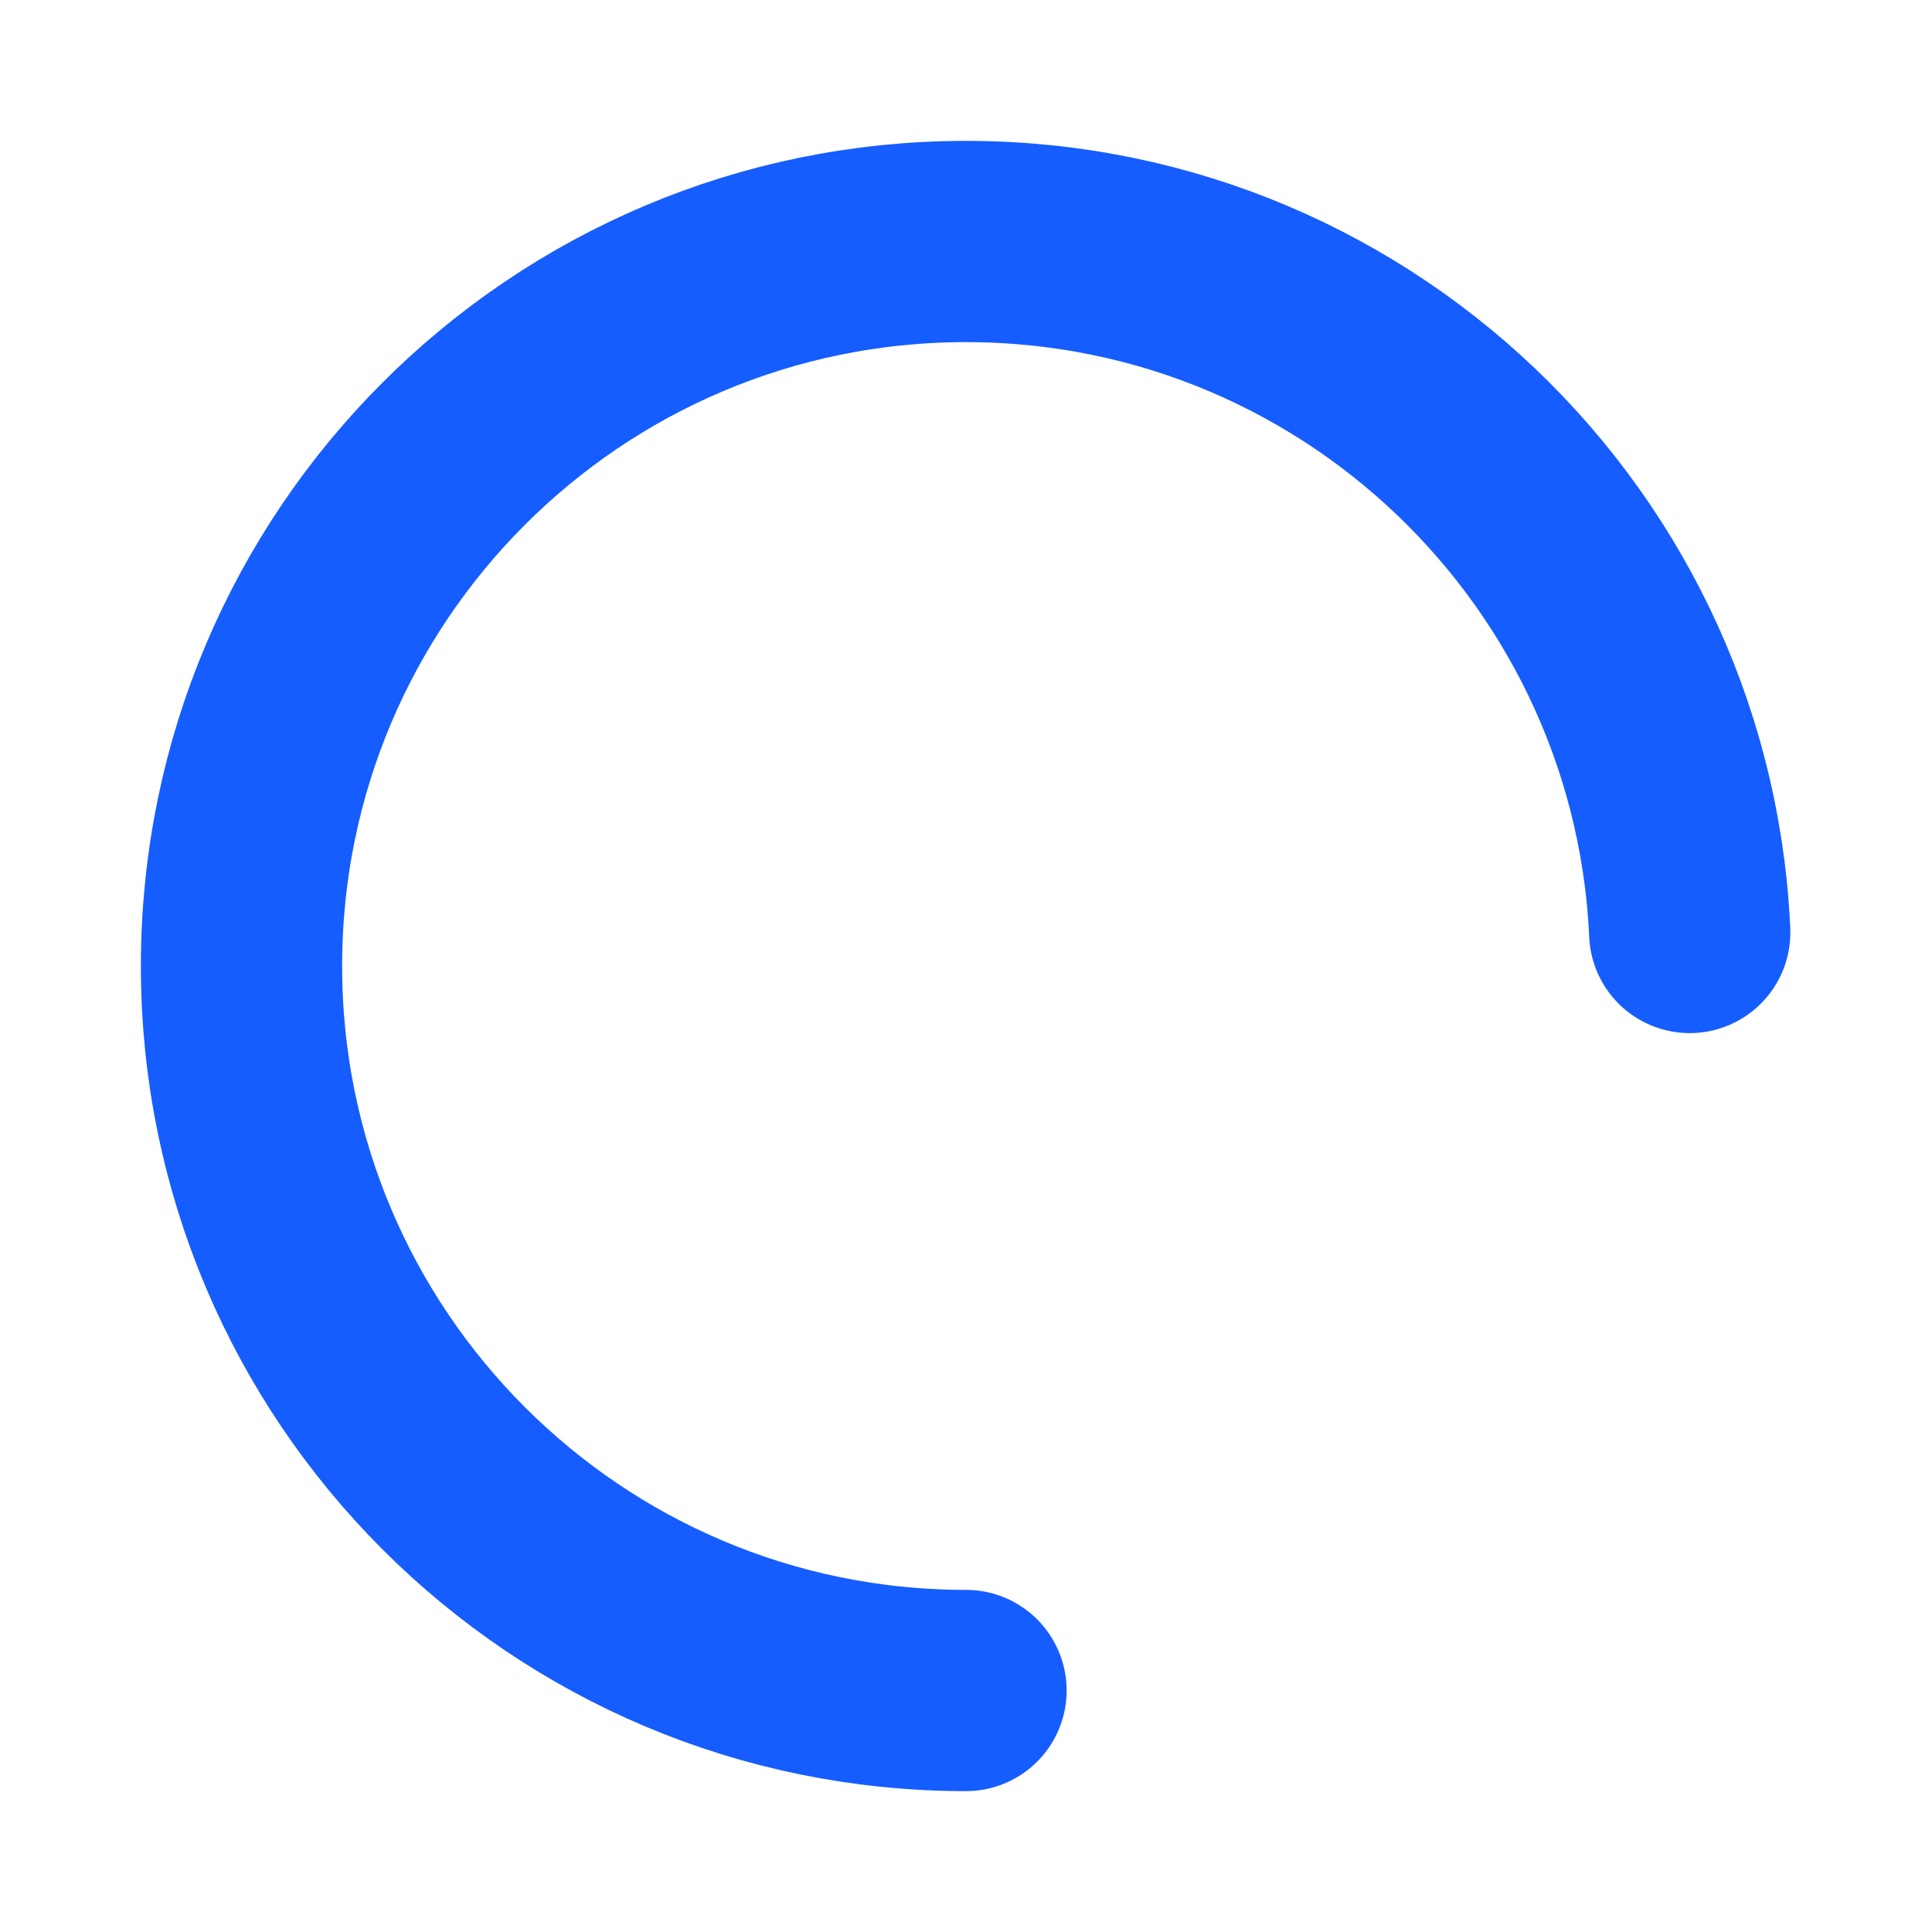
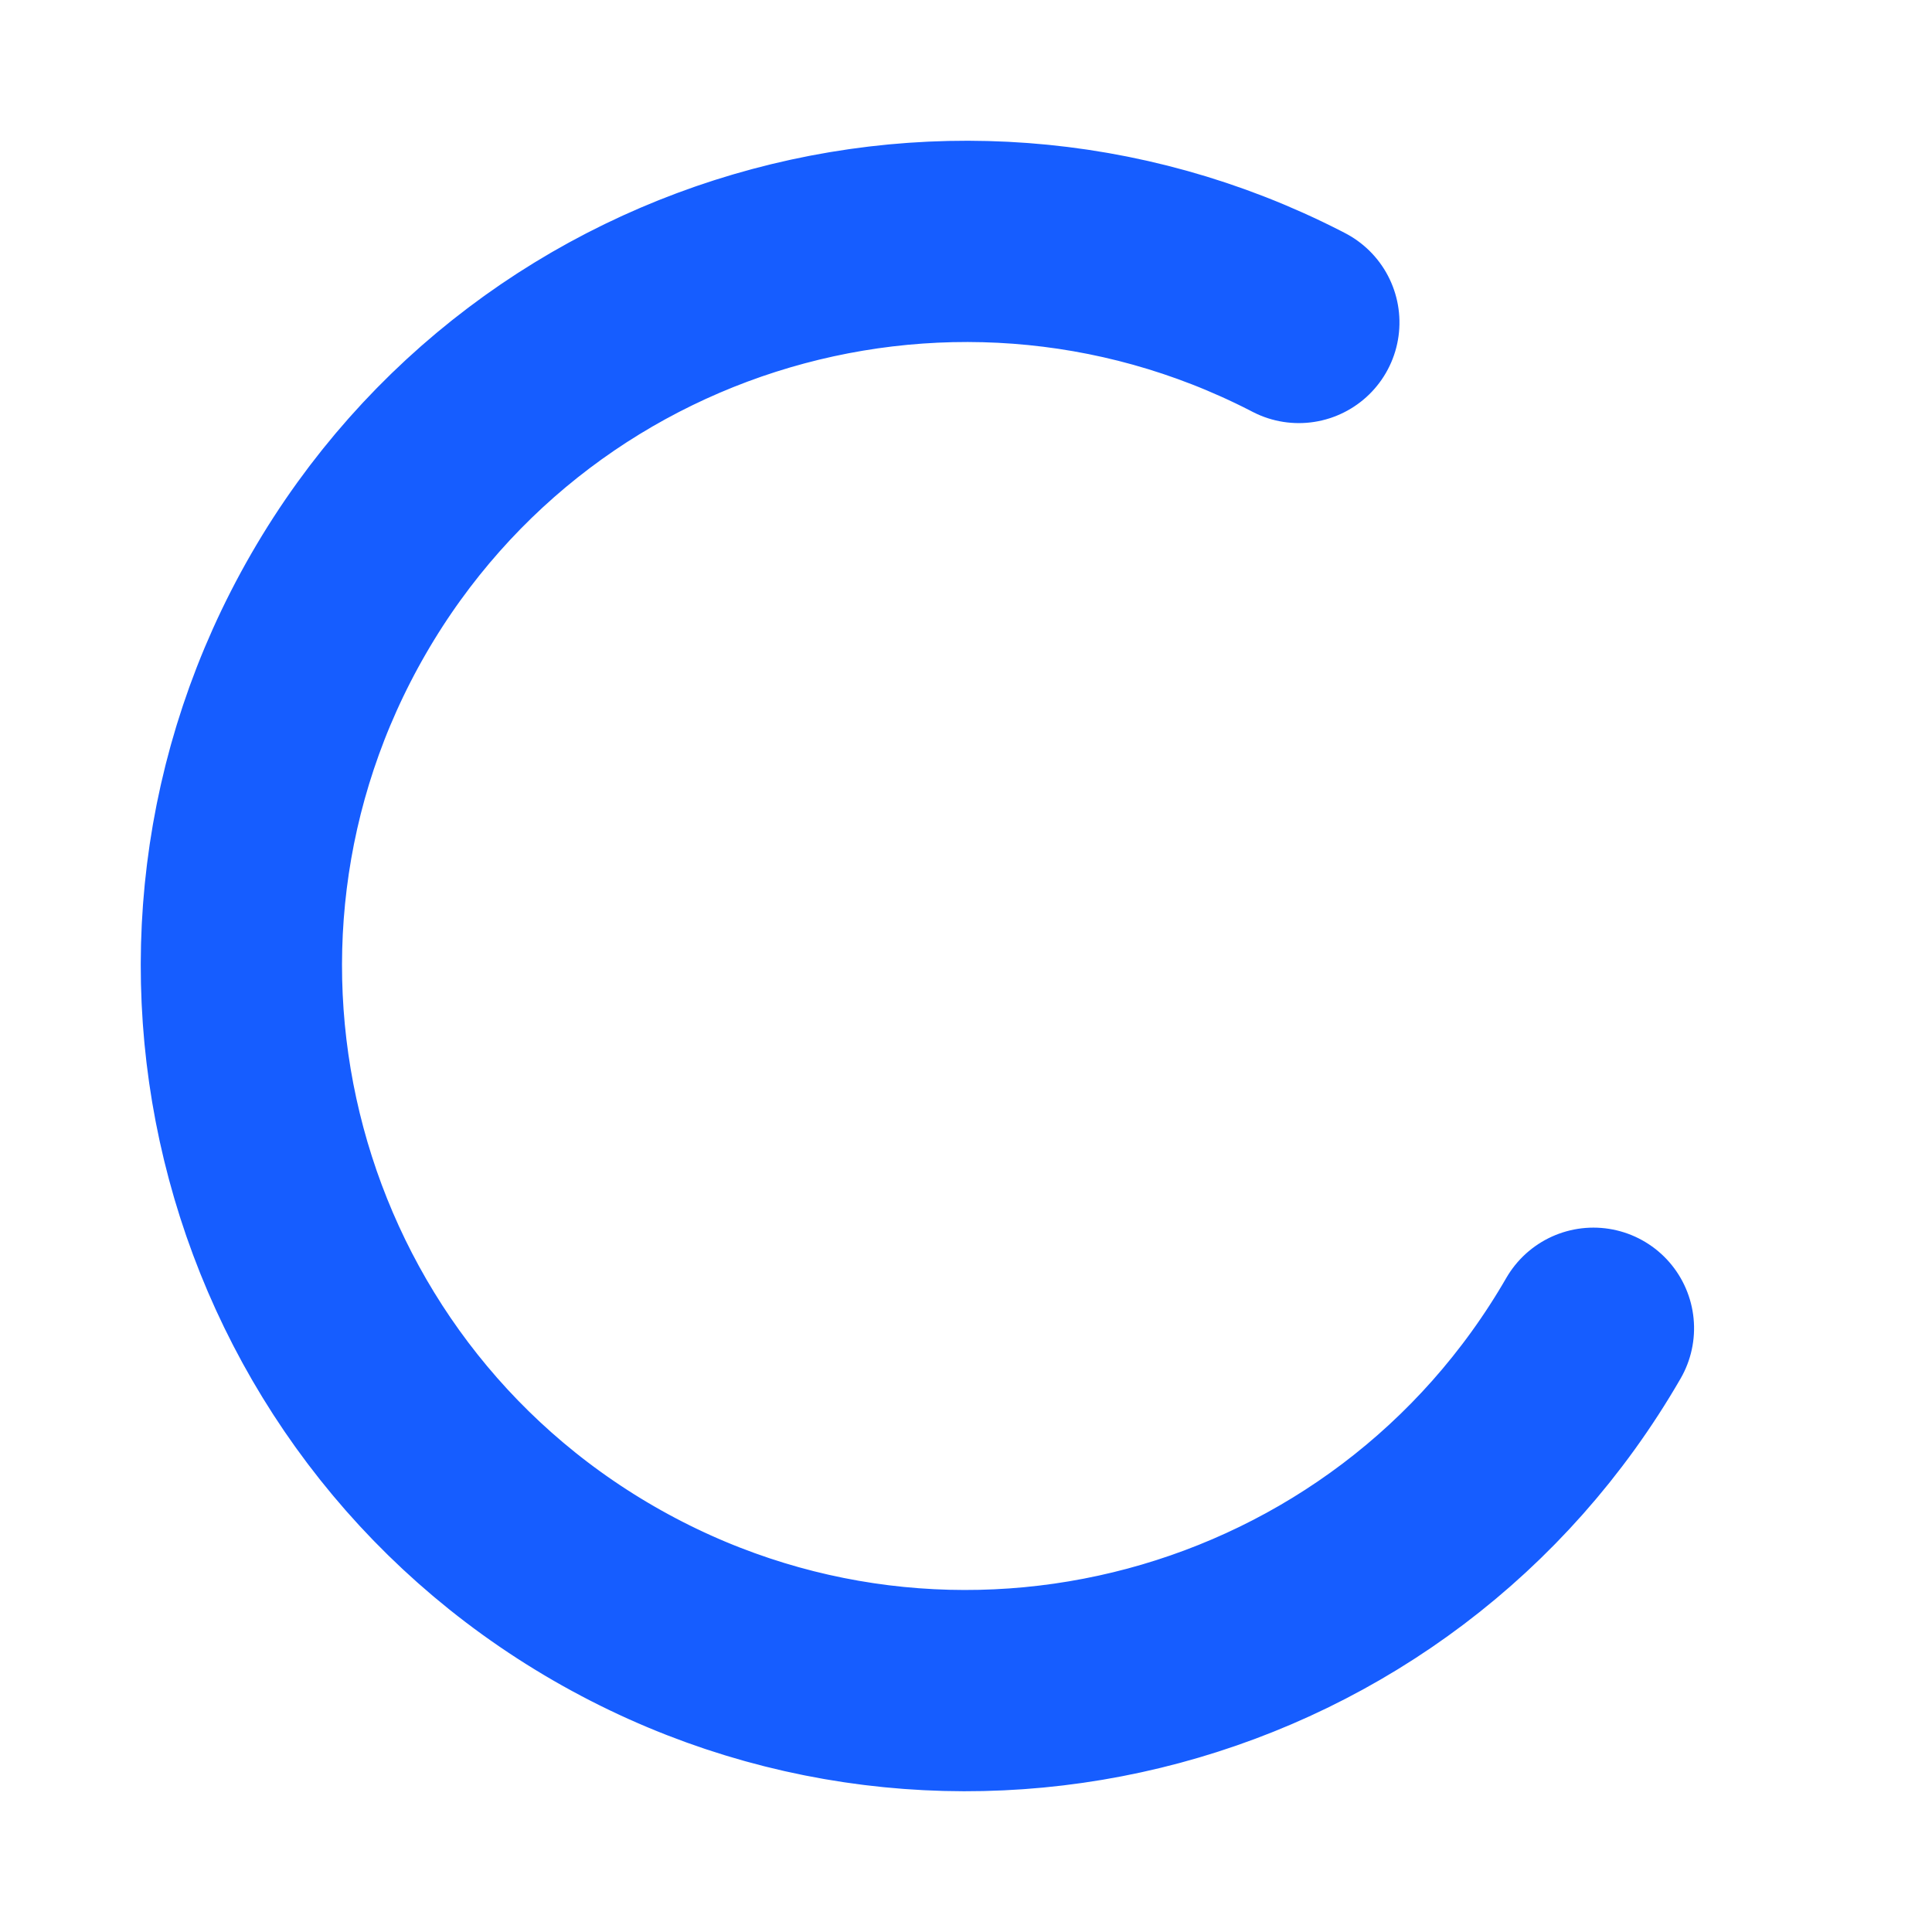
<svg xmlns="http://www.w3.org/2000/svg" viewBox="0 0 24 24">
-   <g transform="rotate(90 12 12)">
+   <g transform="rotate(30 12 12)">
    <circle cx="12" cy="12" r="9" fill="none" stroke="#165DFF" stroke-width="2.5" stroke-linecap="round" stroke-dasharray="42 16" />
  </g>
</svg>
